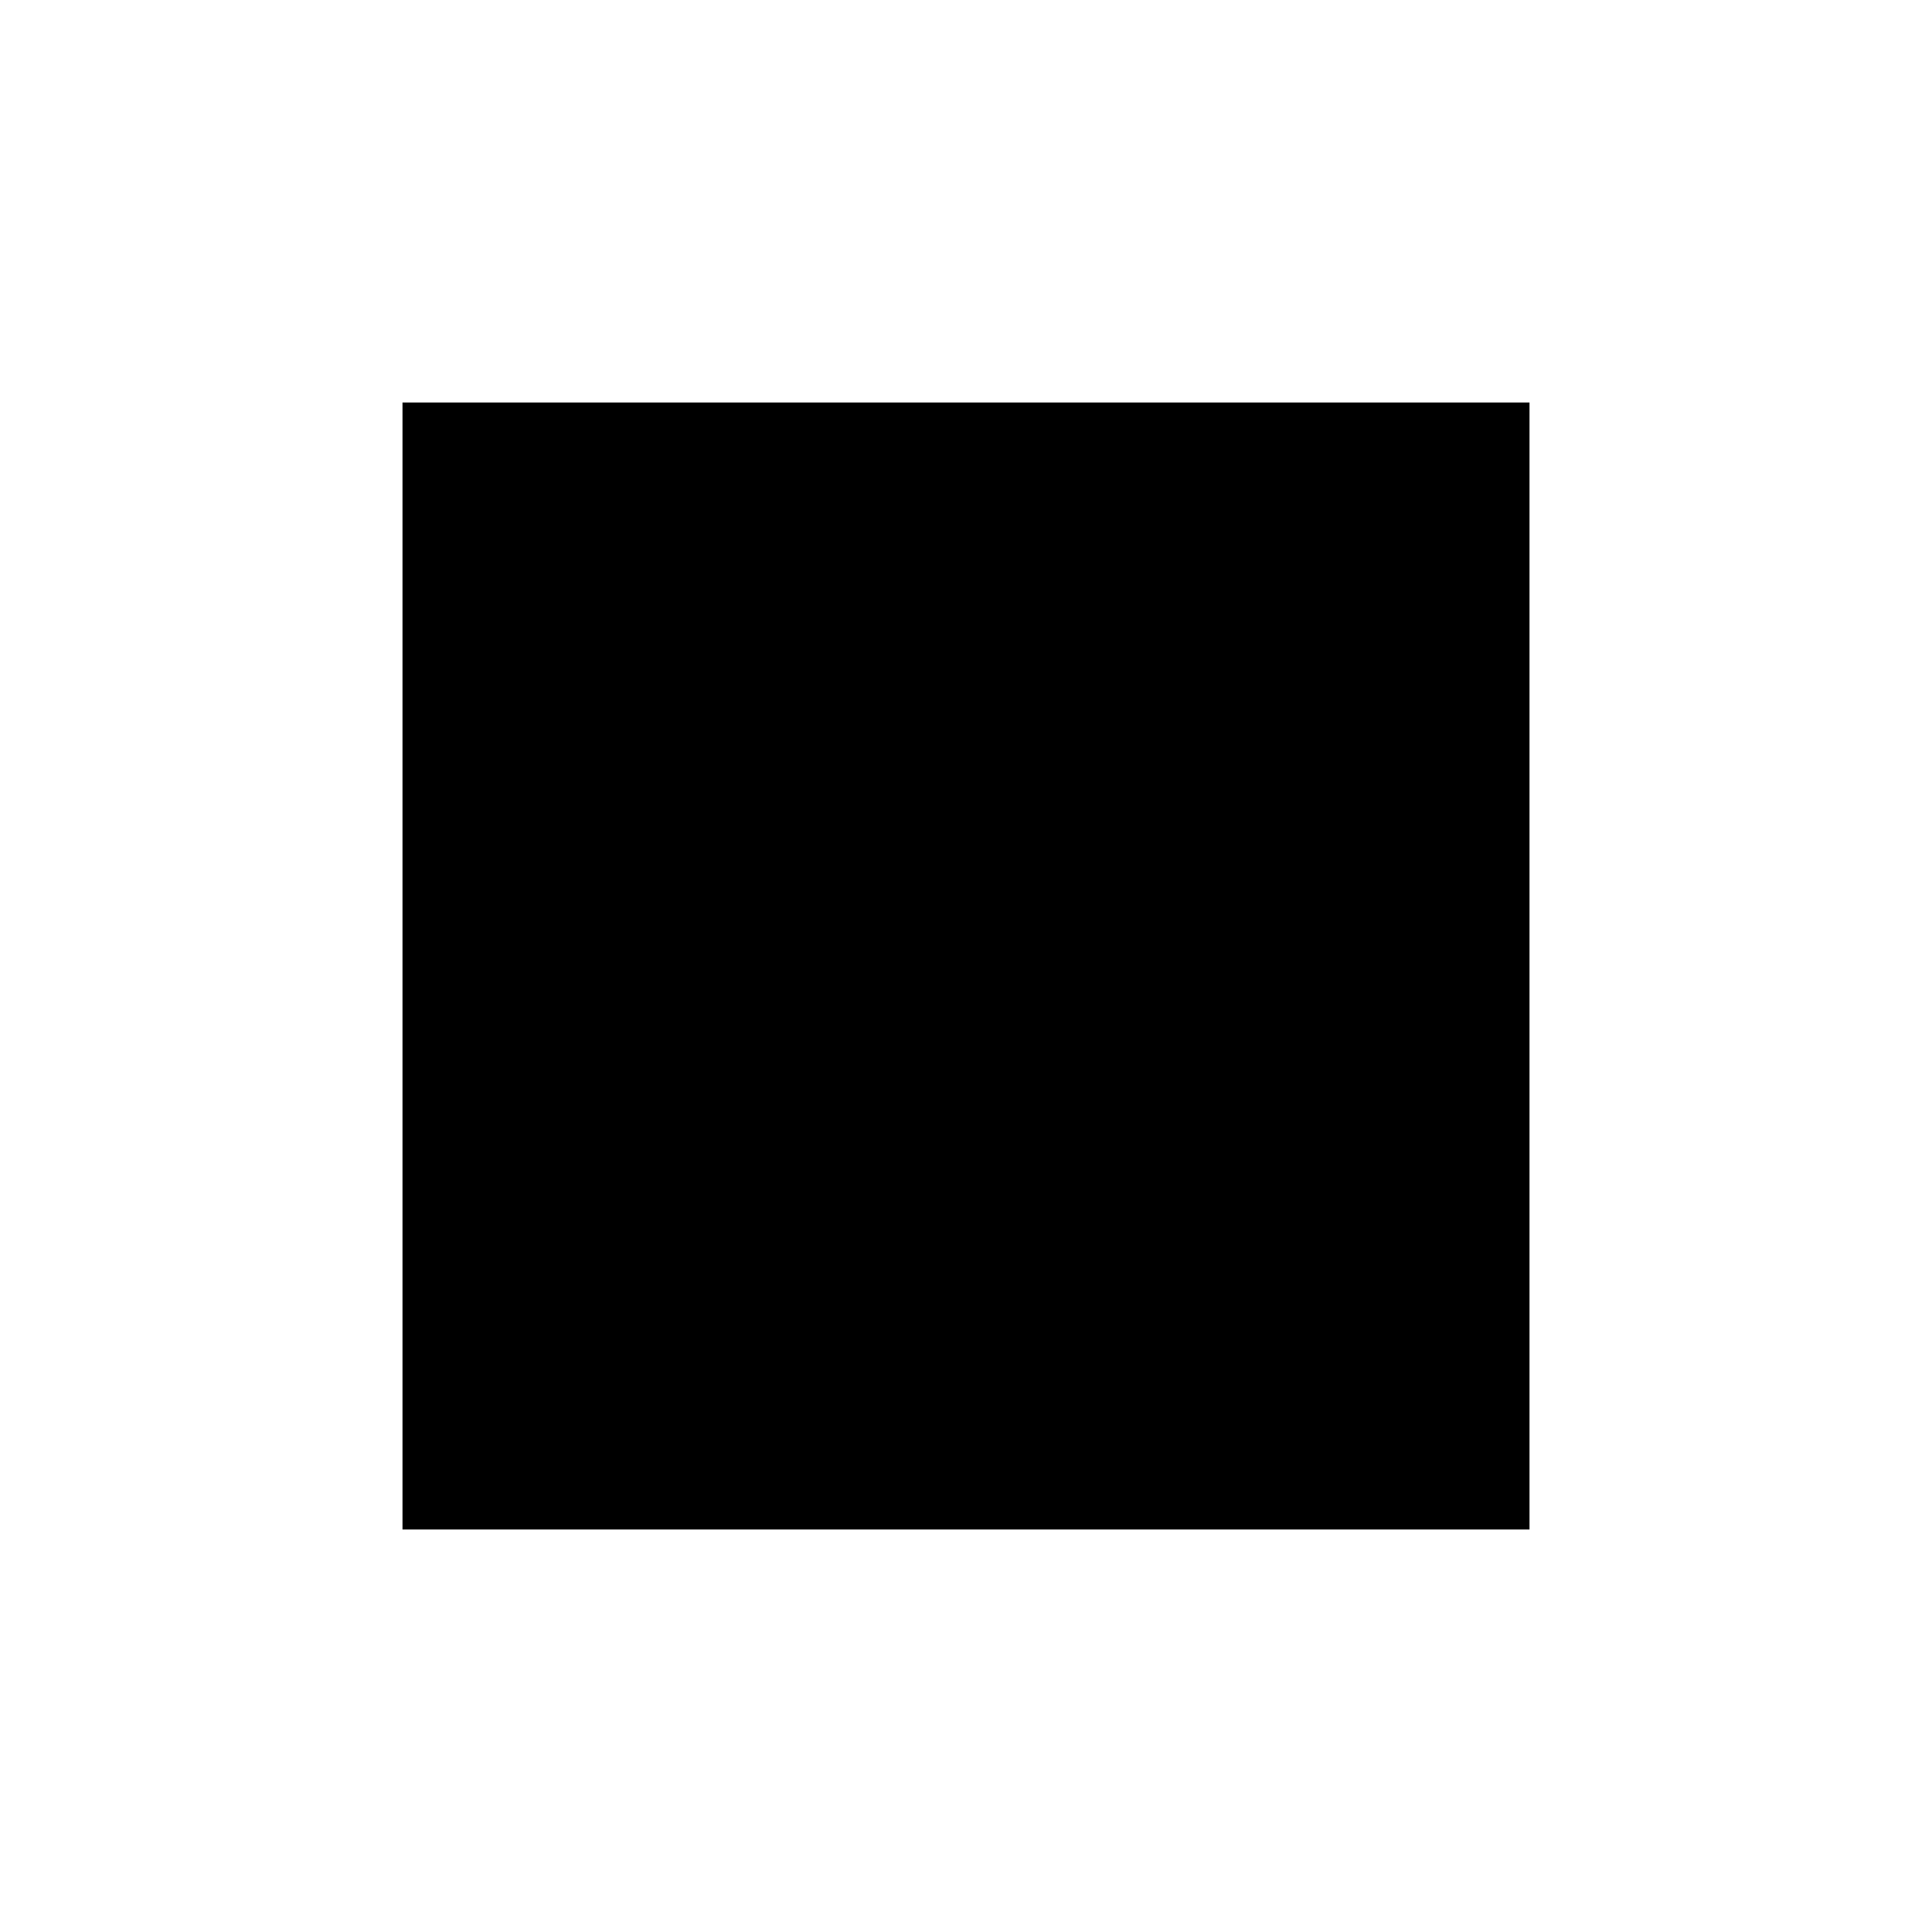
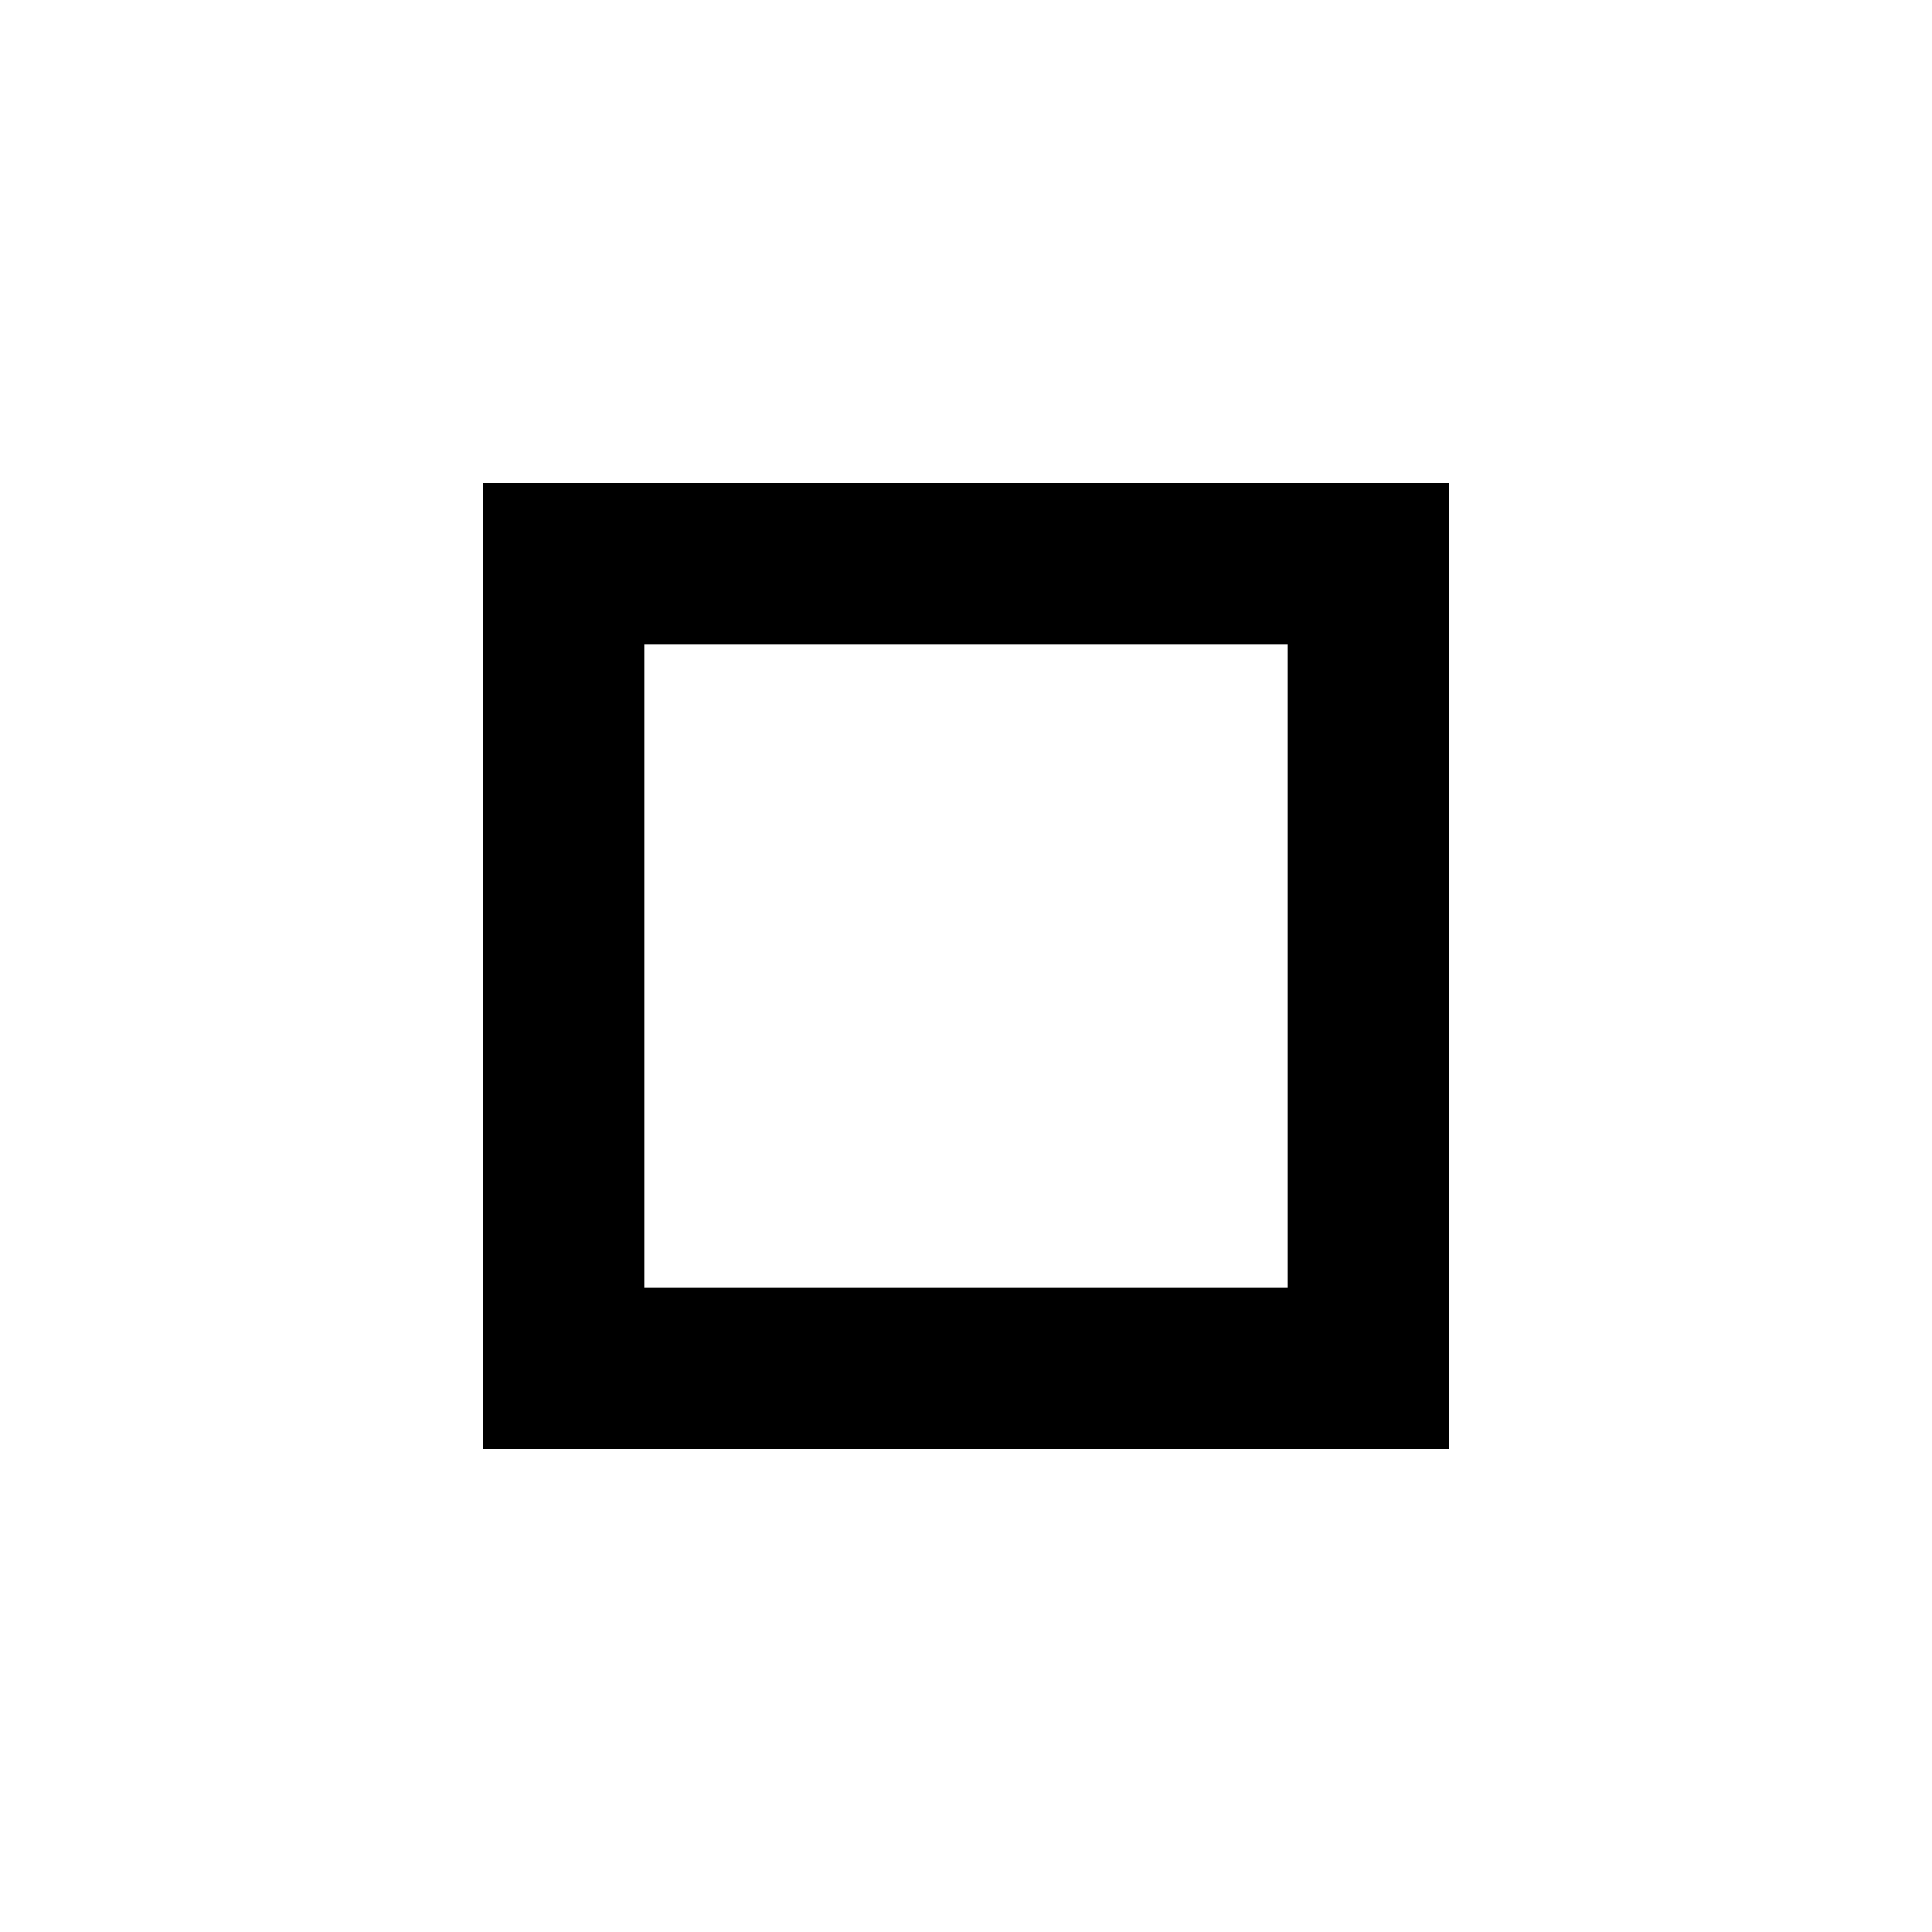
- <svg xmlns="http://www.w3.org/2000/svg" width="512px" height="512px" viewBox="0 0 512 512" version="1.1">
-   <g id="Page-1" stroke="none" stroke-width="1" fill="none" fill-rule="evenodd">
-     <g id="Rectangle-2" fill="#000000" transform="translate(106.6667, 106.6667)">
-       <rect x="4.26325641e-14" y="4.26325641e-14" width="298.667" height="298.667" />
-     </g>
-   </g>
+ <svg xmlns="http://www.w3.org/2000/svg" width="512" height="512" viewBox="0 0 512 512">
+   <path fill-rule="evenodd" d="M256,-2.84217094e-14 L256,256 L-2.84217094e-14,256 L-2.84217094e-14,-2.84217094e-14 L256,-2.84217094e-14 Z M213.333,42.667 L42.667,42.667 L42.667,213.333 L213.333,213.333 L213.333,42.667 Z" transform="translate(128 128)" />
</svg>
